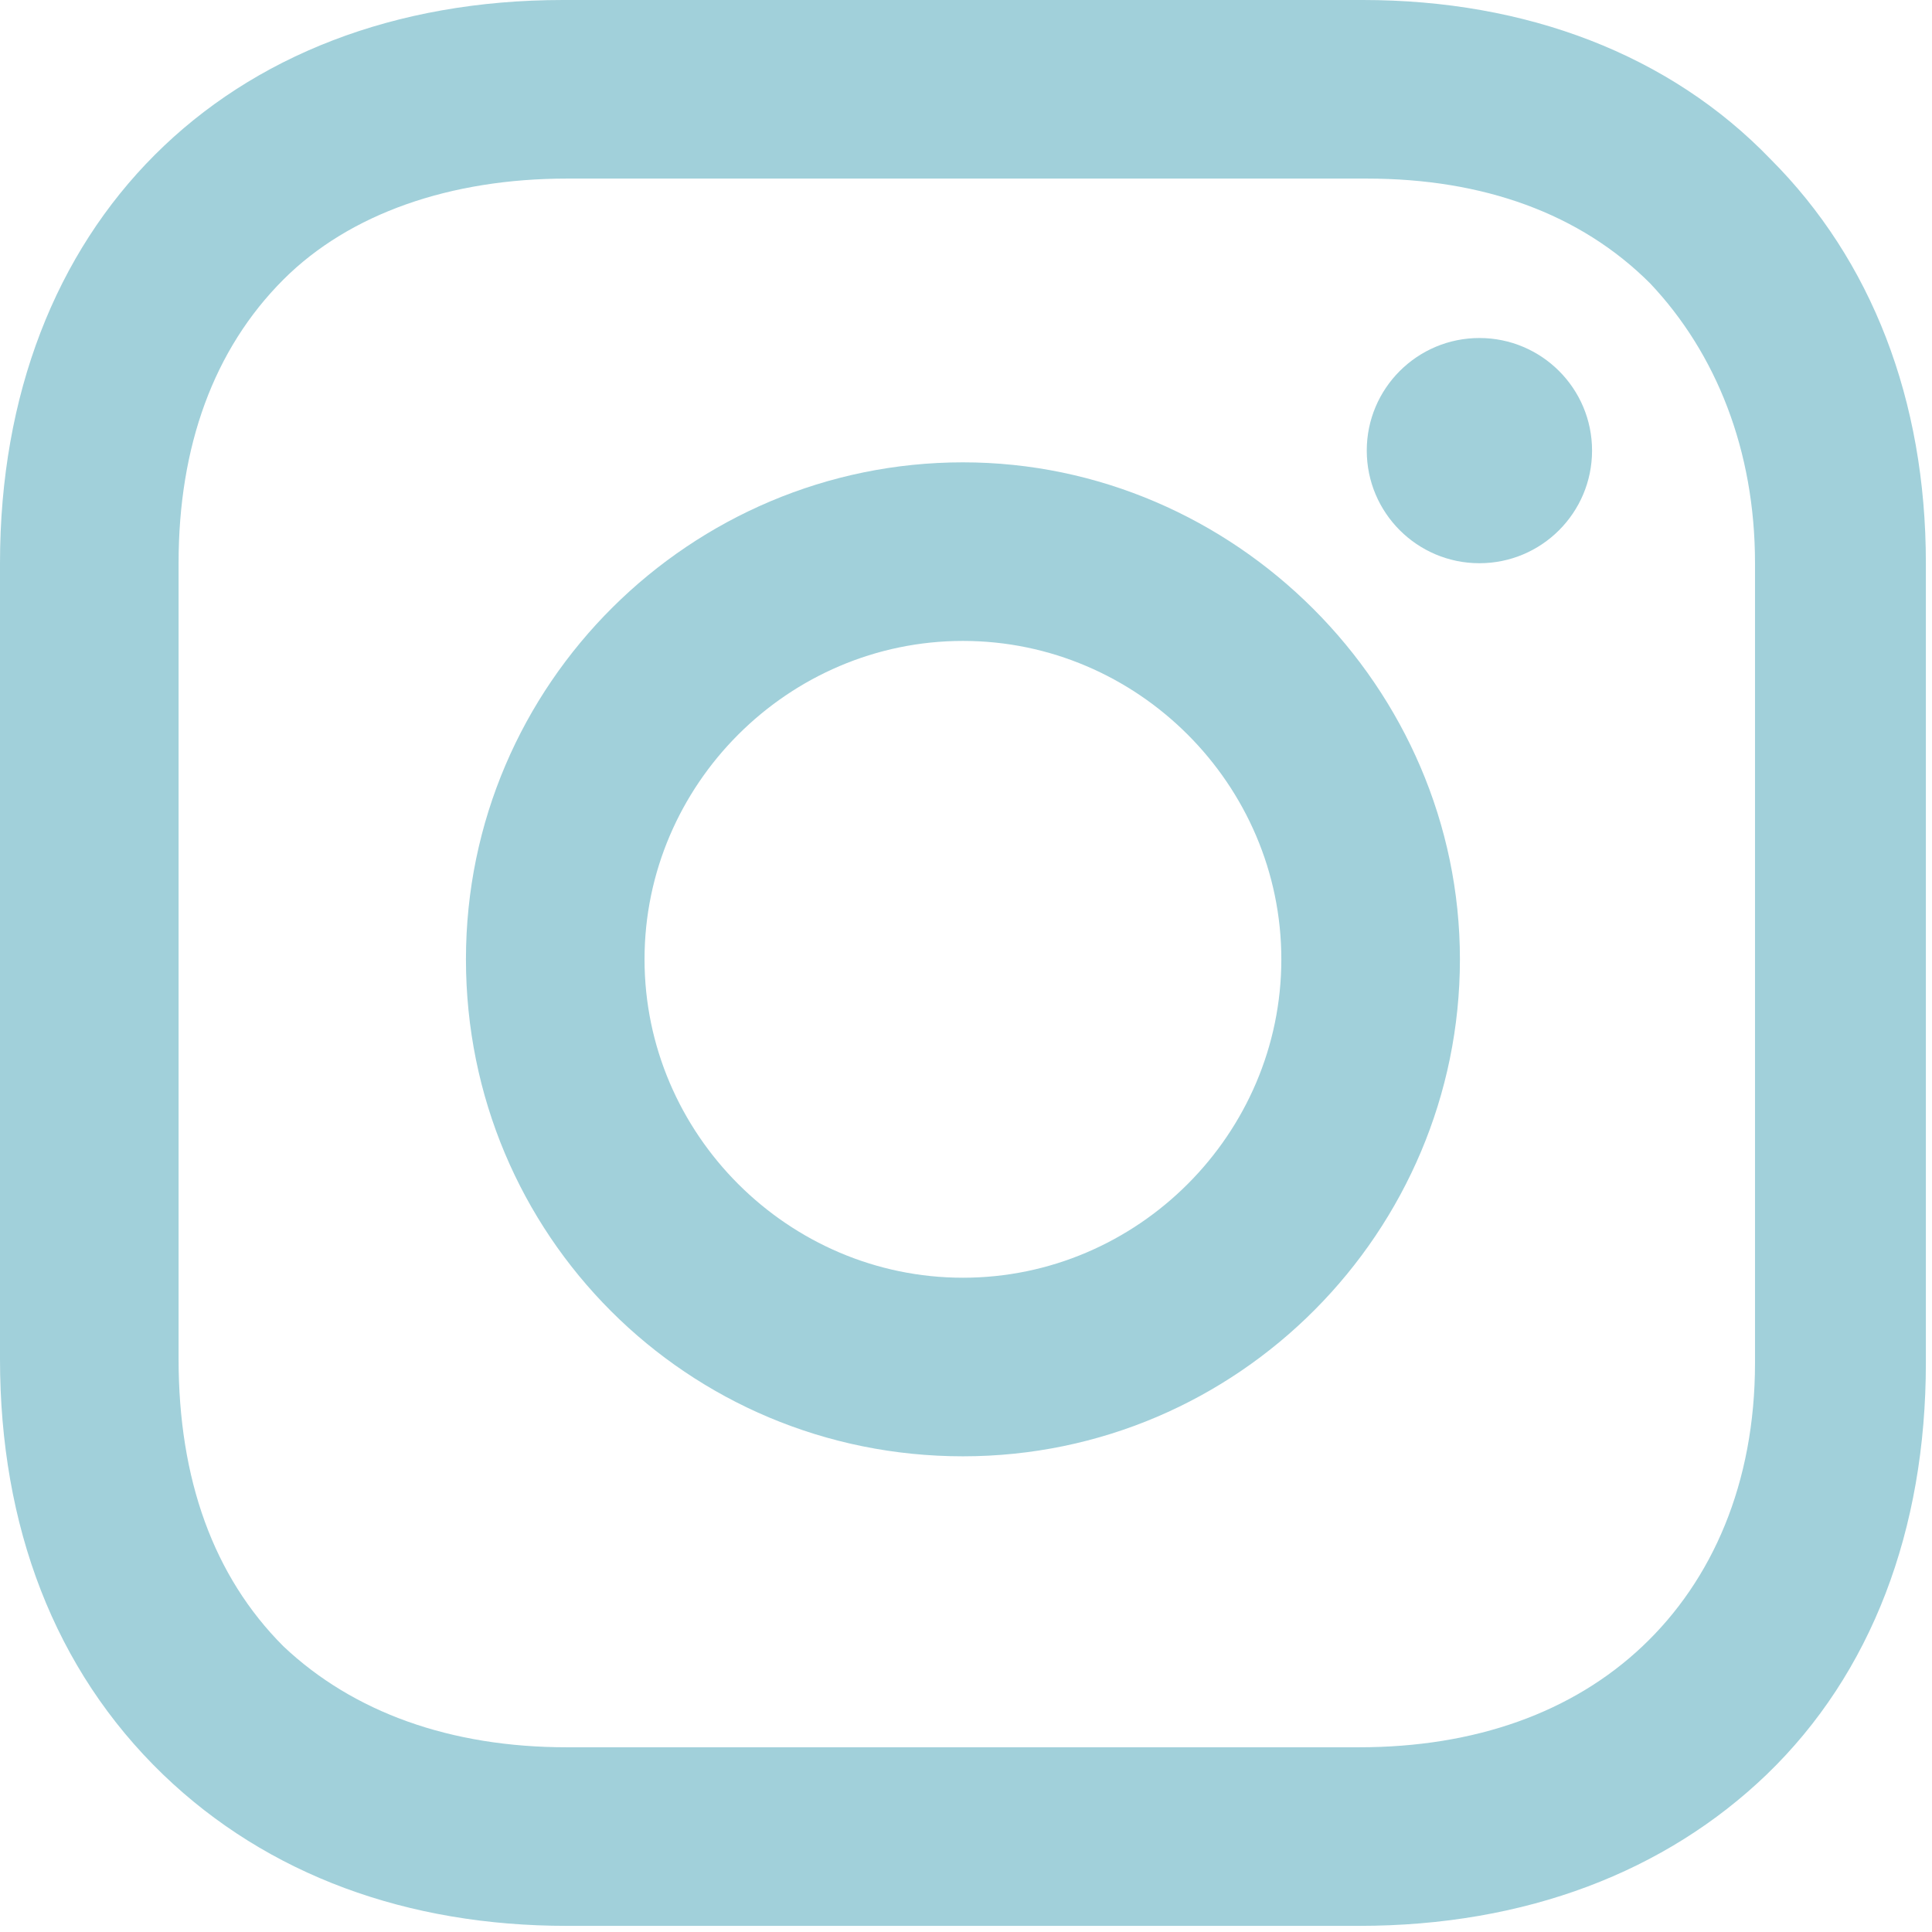
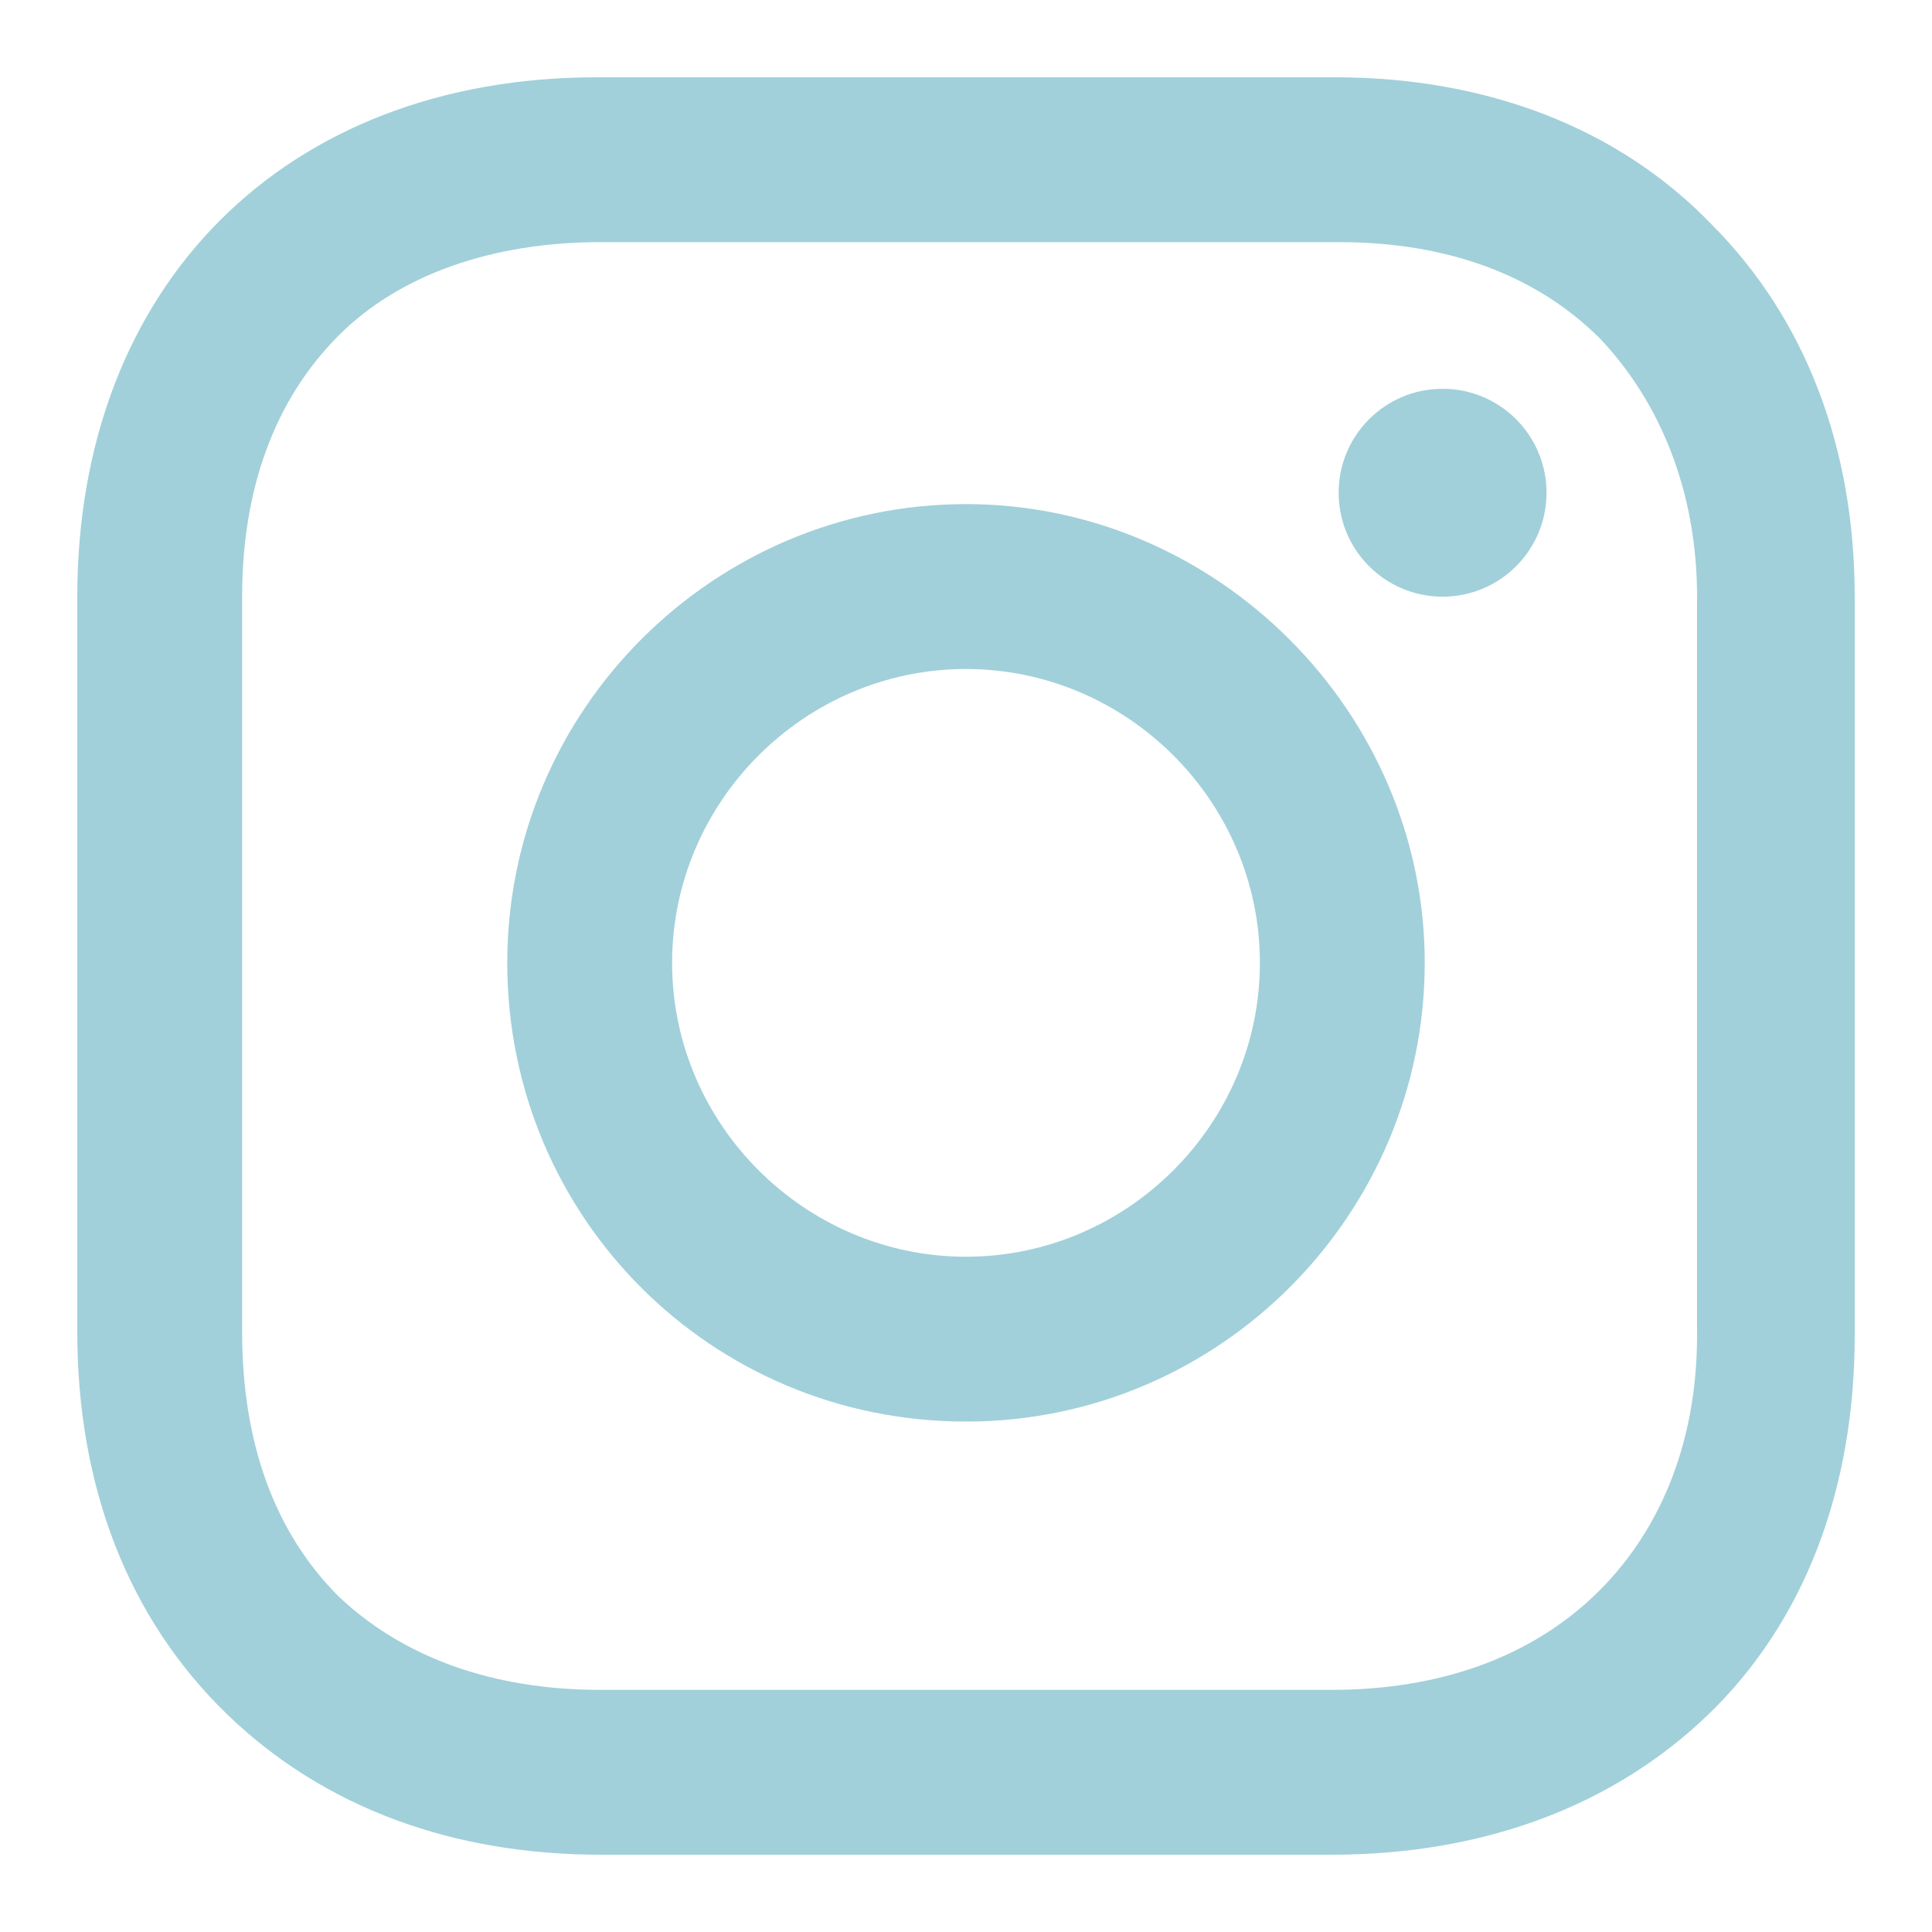
- <svg xmlns="http://www.w3.org/2000/svg" width="23" height="23" viewBox="0 0 23 23" fill="none">
-   <path d="M11.464 5.504C8.228 5.504 5.547 8.138 5.547 11.42C5.547 14.702 8.182 17.337 11.464 17.337C14.746 17.337 17.38 14.656 17.38 11.42C17.38 8.185 14.699 5.504 11.464 5.504ZM11.464 15.211C9.384 15.211 7.673 13.501 7.673 11.42C7.673 9.34 9.384 7.63 11.464 7.63C13.544 7.63 15.254 9.34 15.254 11.42C15.254 13.501 13.544 15.211 11.464 15.211Z" fill="#A1D0DA" />
-   <path d="M17.612 6.705C18.352 6.705 18.953 6.105 18.953 5.364C18.953 4.624 18.352 4.024 17.612 4.024C16.872 4.024 16.271 4.624 16.271 5.364C16.271 6.105 16.872 6.705 17.612 6.705Z" fill="#A1D0DA" />
-   <path d="M21.078 1.895C19.877 0.647 18.166 0 16.225 0H6.703C2.681 0 0 2.681 0 6.703V16.179C0 18.166 0.647 19.877 1.941 21.125C3.189 22.326 4.854 22.927 6.749 22.927H16.179C18.166 22.927 19.83 22.28 21.032 21.125C22.28 19.923 22.927 18.212 22.927 16.225V6.703C22.927 4.761 22.28 3.097 21.078 1.895ZM20.893 16.225C20.893 17.658 20.385 18.813 19.553 19.599C18.721 20.385 17.565 20.801 16.179 20.801H6.749C5.362 20.801 4.206 20.385 3.374 19.599C2.542 18.767 2.126 17.611 2.126 16.179V6.703C2.126 5.316 2.542 4.16 3.374 3.328C4.16 2.542 5.362 2.126 6.749 2.126H16.271C17.658 2.126 18.813 2.542 19.645 3.374C20.431 4.206 20.893 5.362 20.893 6.703V16.225Z" fill="#A1D0DA" />
+ <svg xmlns="http://www.w3.org/2000/svg" width="25" height="25" viewBox="0 0 25 25" fill="none">
+   <path d="M12.5 6.523C9.254 6.523 6.564 9.167 6.564 12.459C6.564 15.752 9.207 18.395 12.5 18.395C15.793 18.395 18.436 15.705 18.436 12.459C18.436 9.213 15.746 6.523 12.5 6.523ZM12.5 16.262C10.413 16.262 8.697 14.546 8.697 12.459C8.697 10.372 10.413 8.657 12.5 8.657C14.587 8.657 16.303 10.372 16.303 12.459C16.303 14.546 14.587 16.262 12.5 16.262Z" fill="#A1D0DA" />
+   <path d="M18.667 7.721C19.41 7.721 20.012 7.119 20.012 6.376C20.012 5.633 19.41 5.031 18.667 5.031C17.924 5.031 17.322 5.633 17.322 6.376C17.322 7.119 17.924 7.721 18.667 7.721Z" fill="#A1D0DA" />
+   <path d="M22.145 2.901C20.939 1.649 19.224 1 17.276 1H7.724C3.69 1 1 3.69 1 7.724V17.23C1 19.224 1.649 20.939 2.948 22.192C4.2 23.397 5.869 24 7.77 24H17.23C19.224 24 20.893 23.351 22.099 22.192C23.351 20.986 24 19.27 24 17.276V7.724C24 5.776 23.351 4.107 22.145 2.901ZM21.96 17.276C21.96 18.714 21.45 19.873 20.615 20.661C19.78 21.45 18.621 21.867 17.23 21.867H7.77C6.379 21.867 5.22 21.45 4.385 20.661C3.55 19.827 3.133 18.667 3.133 17.23V7.724C3.133 6.333 3.55 5.173 4.385 4.339C5.173 3.55 6.379 3.133 7.77 3.133H17.323C18.714 3.133 19.873 3.55 20.708 4.385C21.496 5.22 21.96 6.379 21.96 7.724V17.276Z" fill="#A1D0DA" />
</svg>
